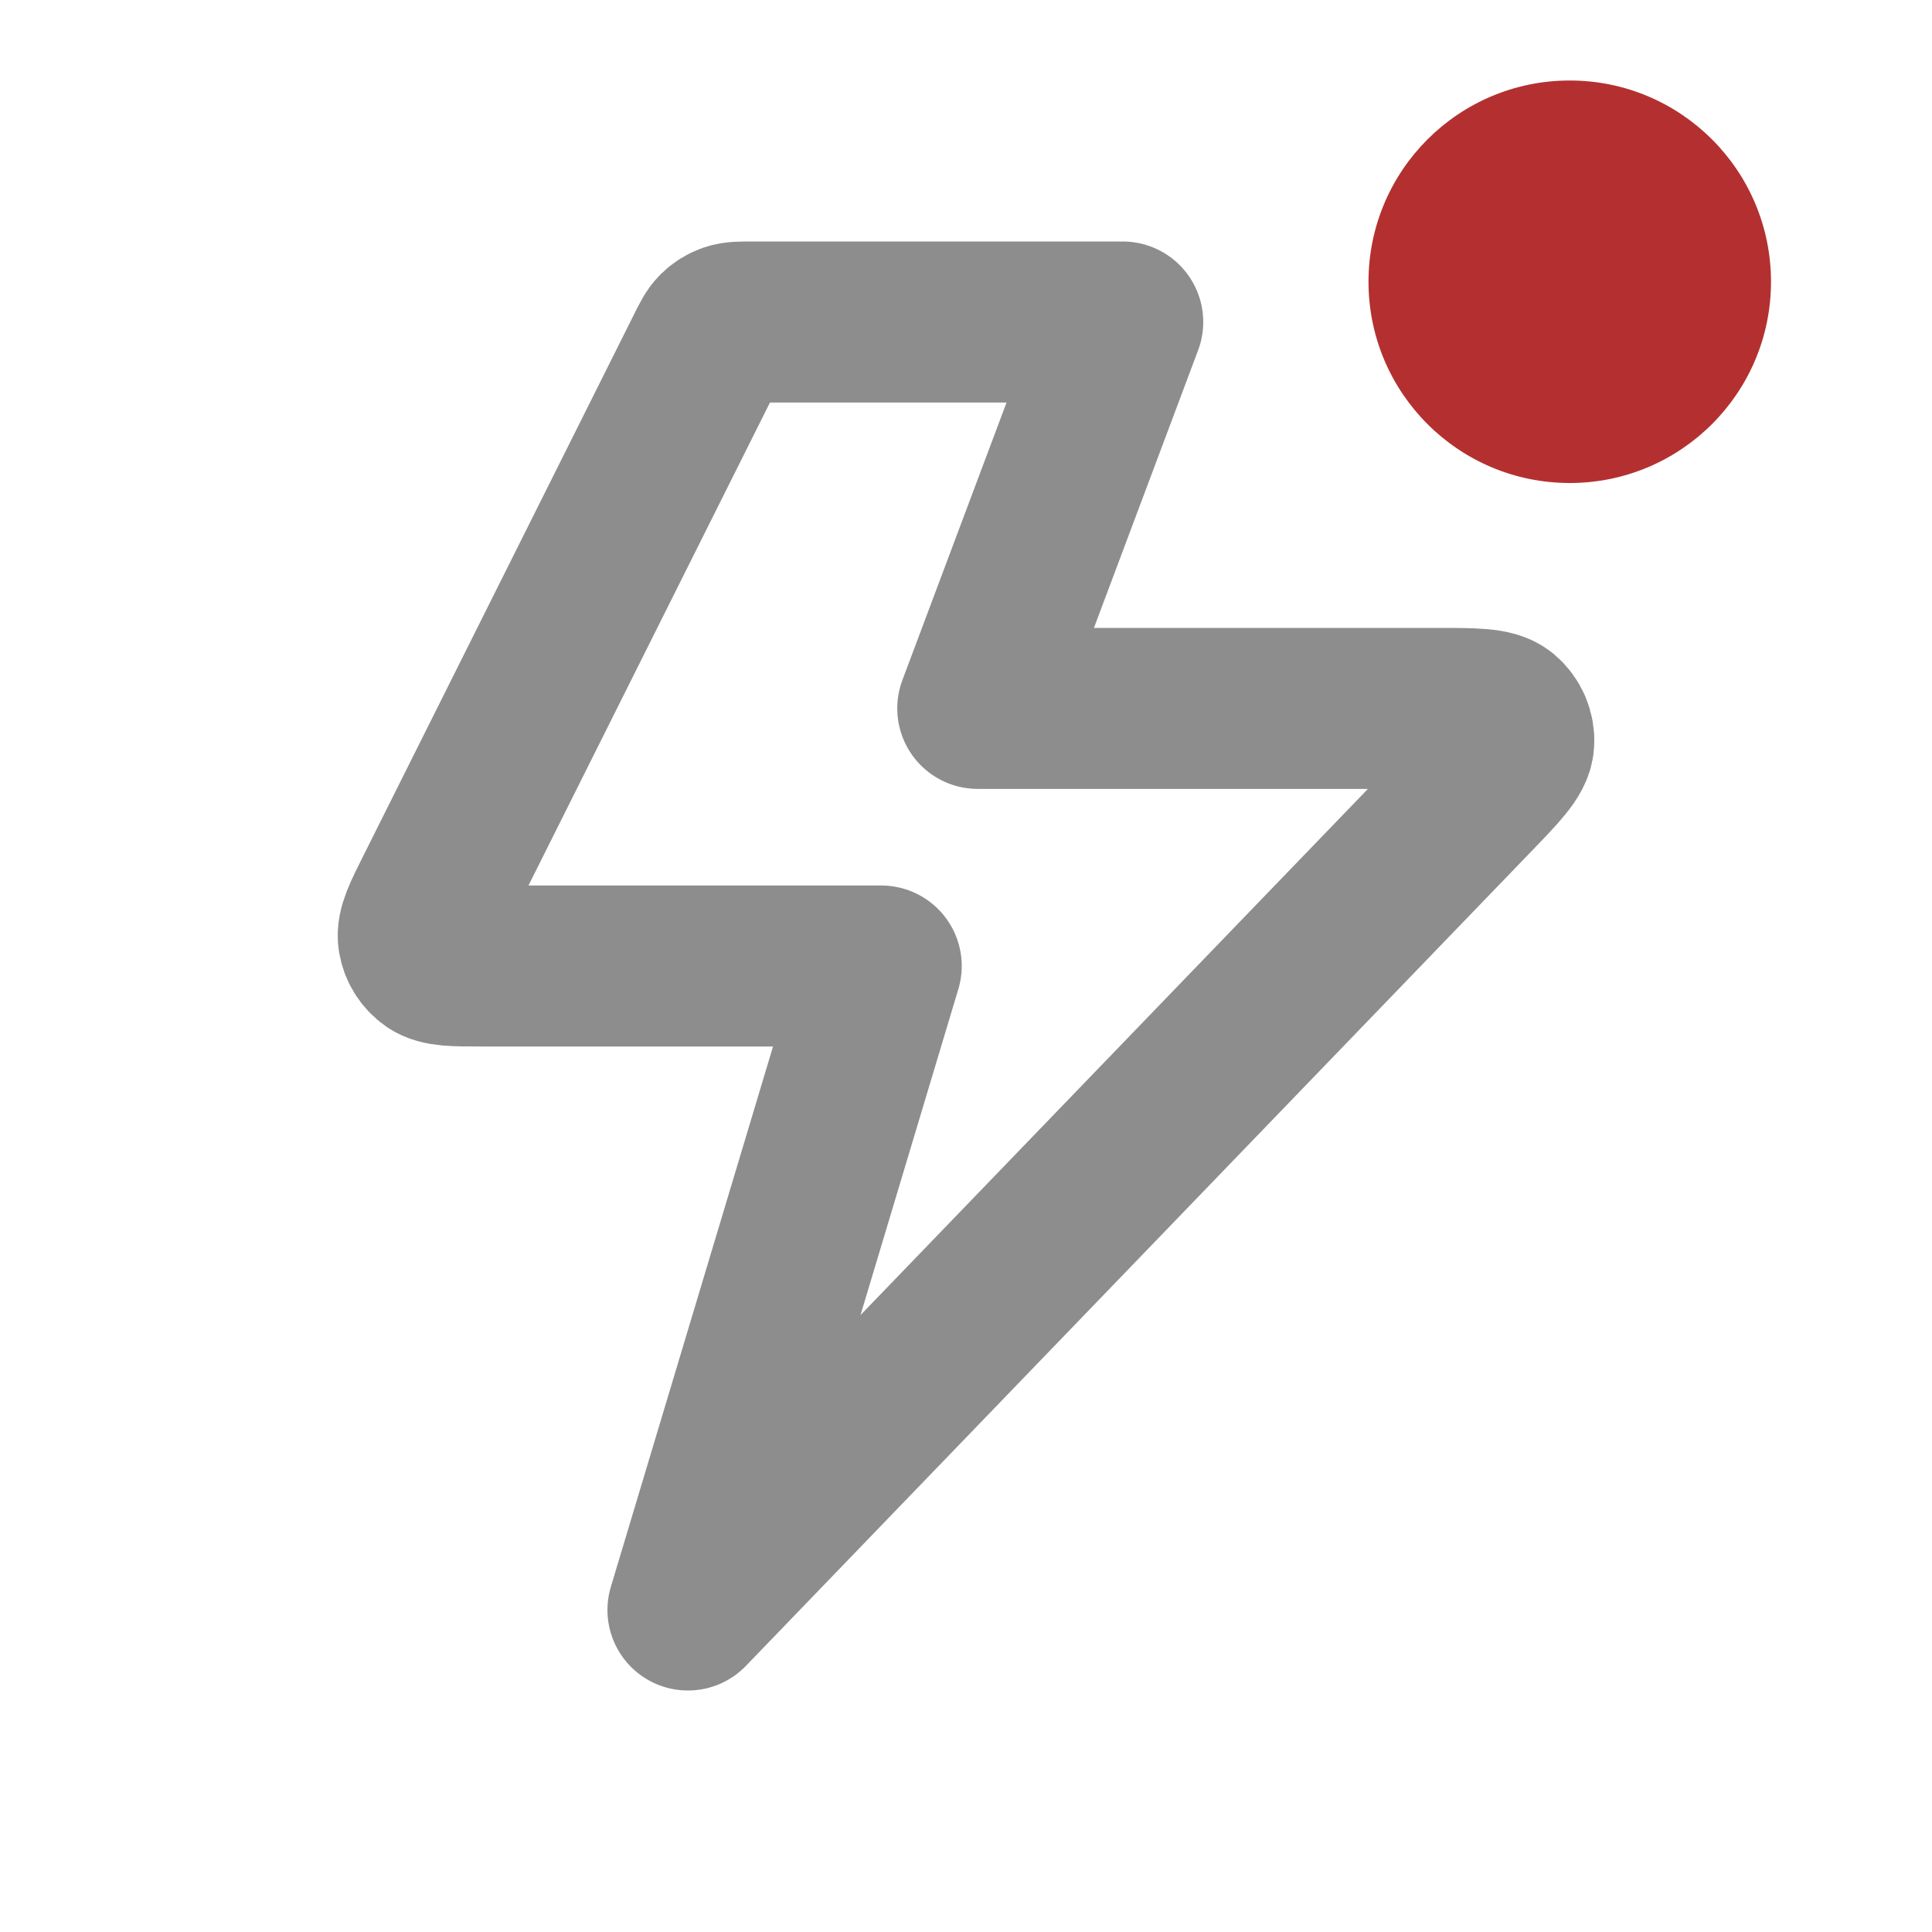
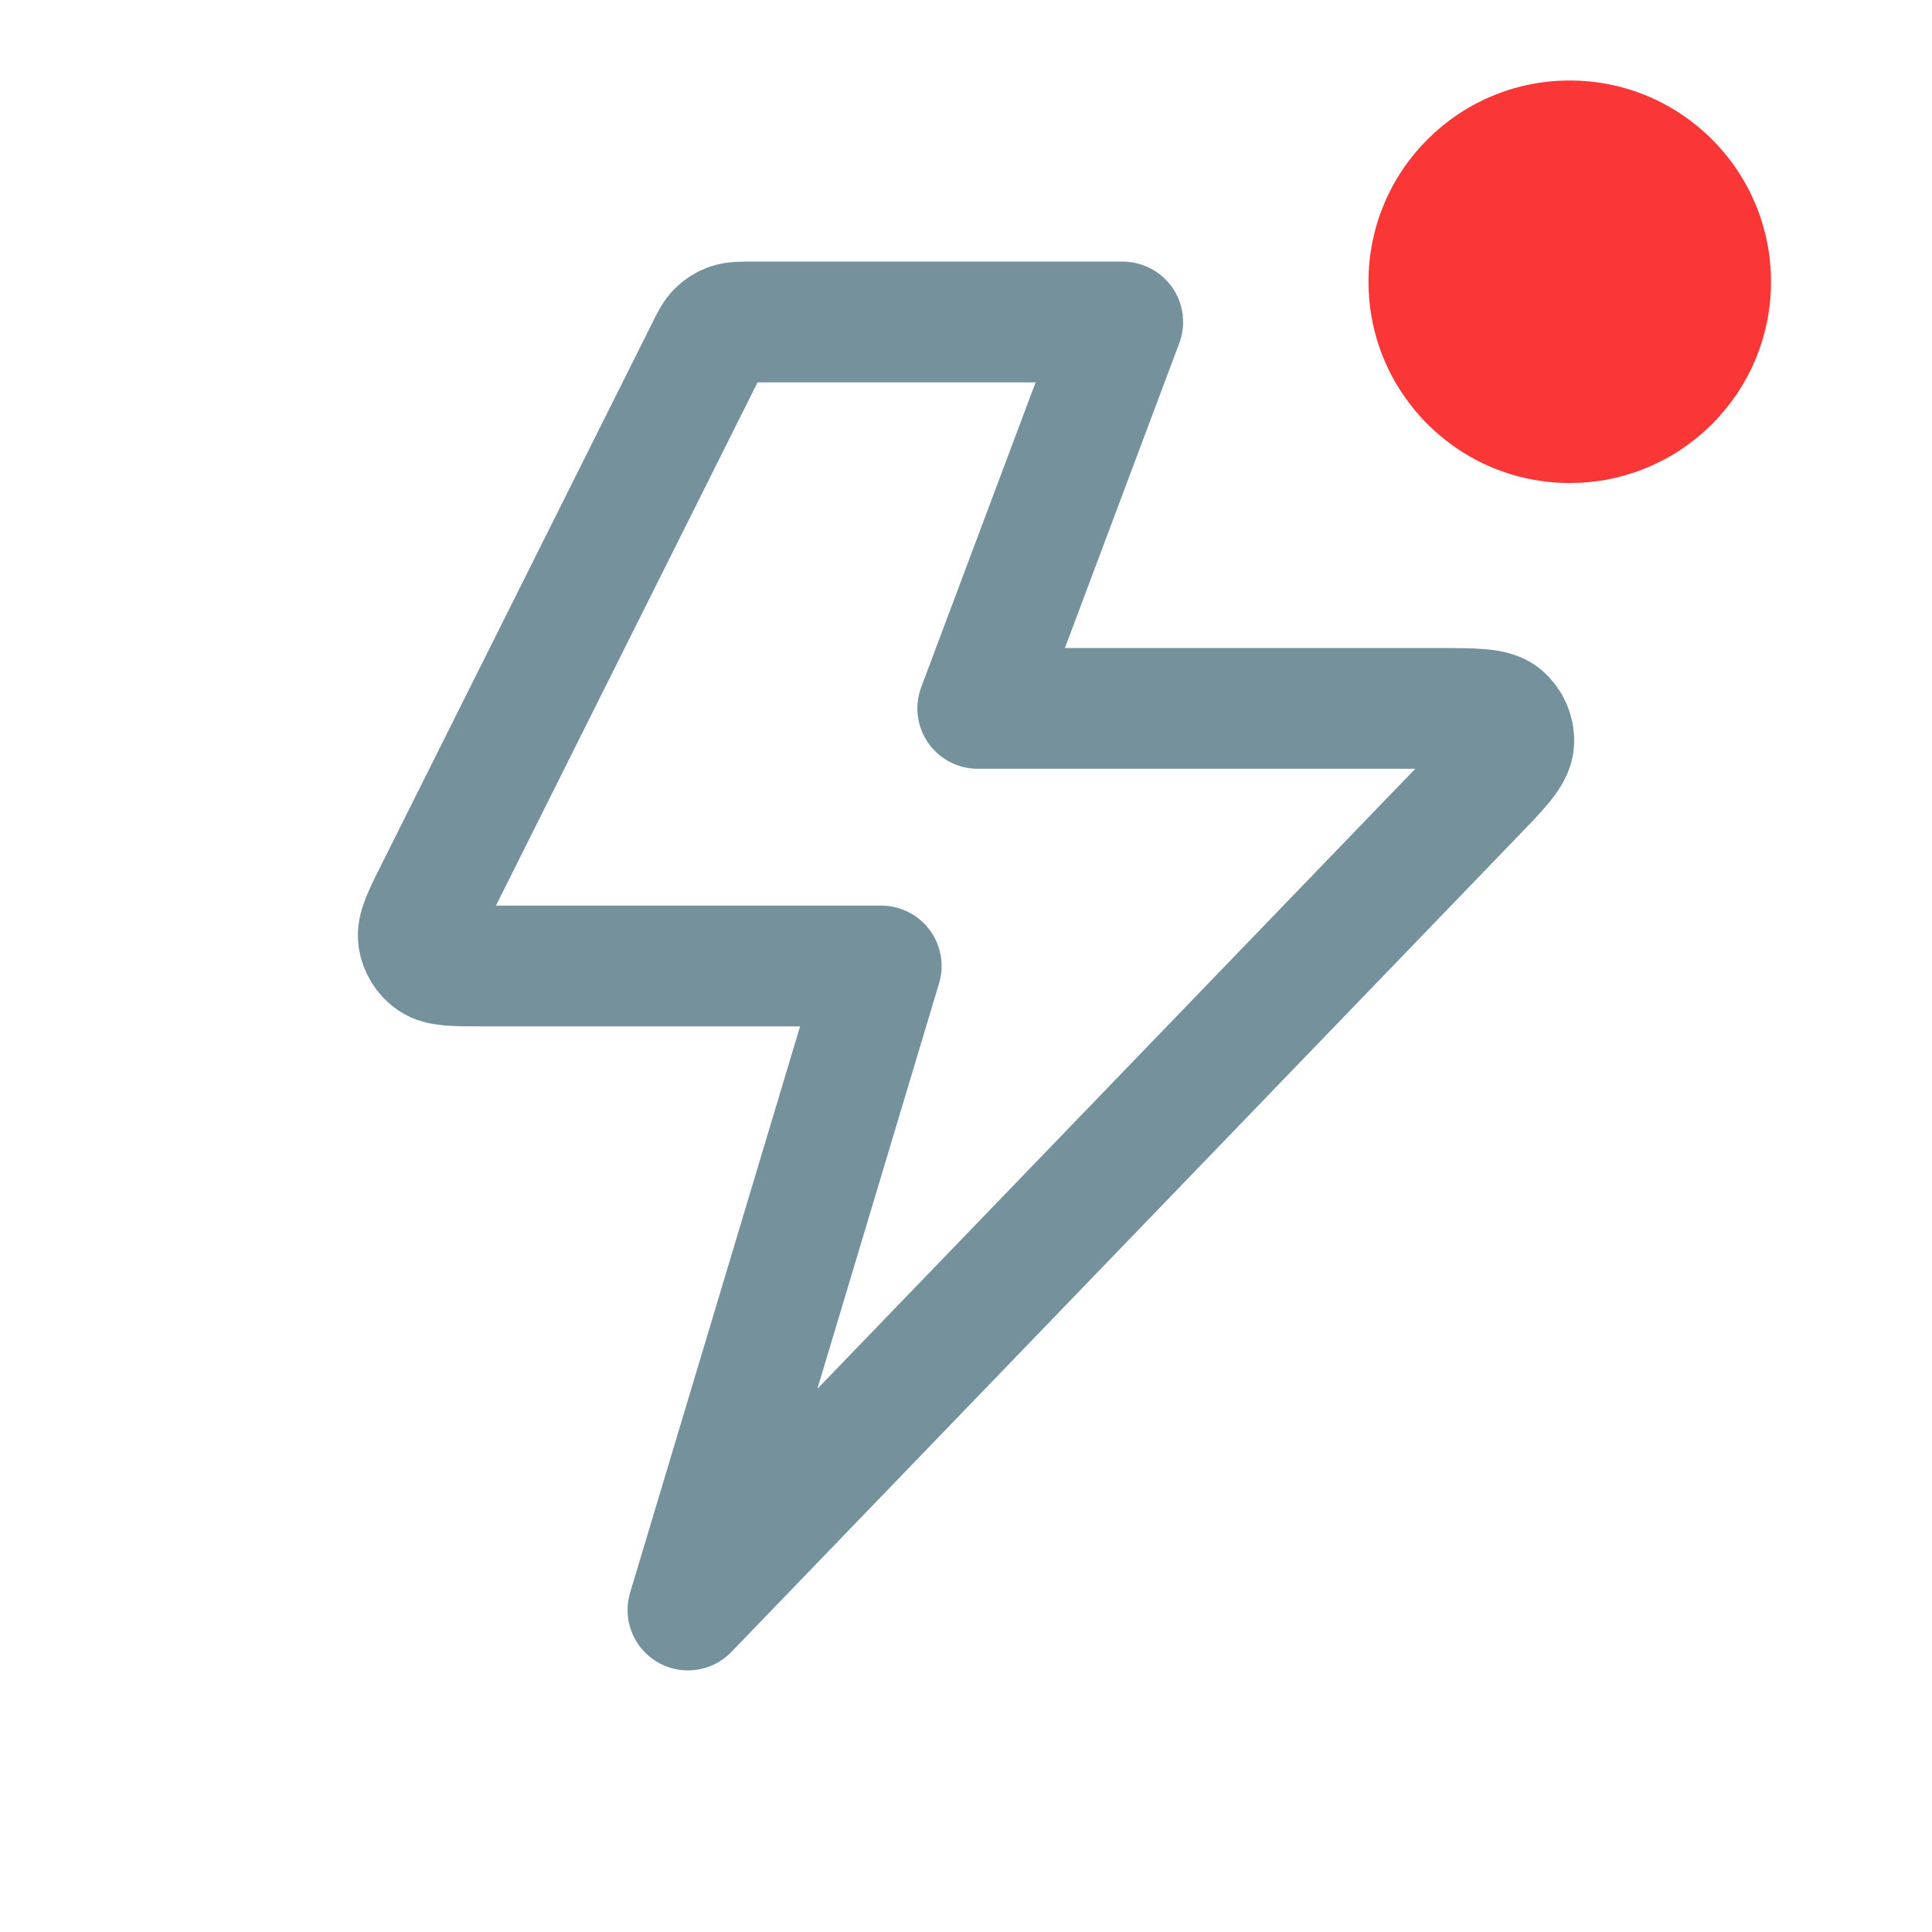
<svg xmlns="http://www.w3.org/2000/svg" width="24" height="24" viewBox="0 0 24 24" fill="none">
-   <path d="M13.947 4H9.342C9.198 4 9.127 4 9.063 4.022C9.007 4.041 8.956 4.073 8.914 4.114C8.866 4.161 8.834 4.225 8.77 4.354L5.41 11.074C5.256 11.38 5.18 11.534 5.198 11.659C5.214 11.767 5.274 11.865 5.364 11.928C5.468 12 5.639 12 5.982 12H10.947L8.546 20L18.301 9.884C18.63 9.543 18.795 9.372 18.804 9.226C18.813 9.1 18.76 8.976 18.663 8.894C18.551 8.8 18.314 8.8 17.84 8.8H12.146L13.947 4Z" stroke="#8D8D8D" stroke-width="2" stroke-linecap="round" stroke-linejoin="round" />
-   <circle cx="19.5" cy="3.5" r="2.5" fill="#B43030" />
+   <path d="M13.947 4H9.342C9.198 4 9.127 4 9.063 4.022C9.007 4.041 8.956 4.073 8.914 4.114C8.866 4.161 8.834 4.225 8.77 4.354L5.41 11.074C5.256 11.38 5.18 11.534 5.198 11.659C5.214 11.767 5.274 11.865 5.364 11.928C5.468 12 5.639 12 5.982 12H10.947L8.546 20L18.301 9.884C18.63 9.543 18.795 9.372 18.804 9.226C18.813 9.1 18.76 8.976 18.663 8.894C18.551 8.8 18.314 8.8 17.84 8.8H12.146L13.947 4Z" stroke="#74919C" stroke-width="1.5" stroke-linecap="round" stroke-linejoin="round" />
+   <circle cx="19.5" cy="3.5" r="2.5" fill="#FA3636" />
</svg>
